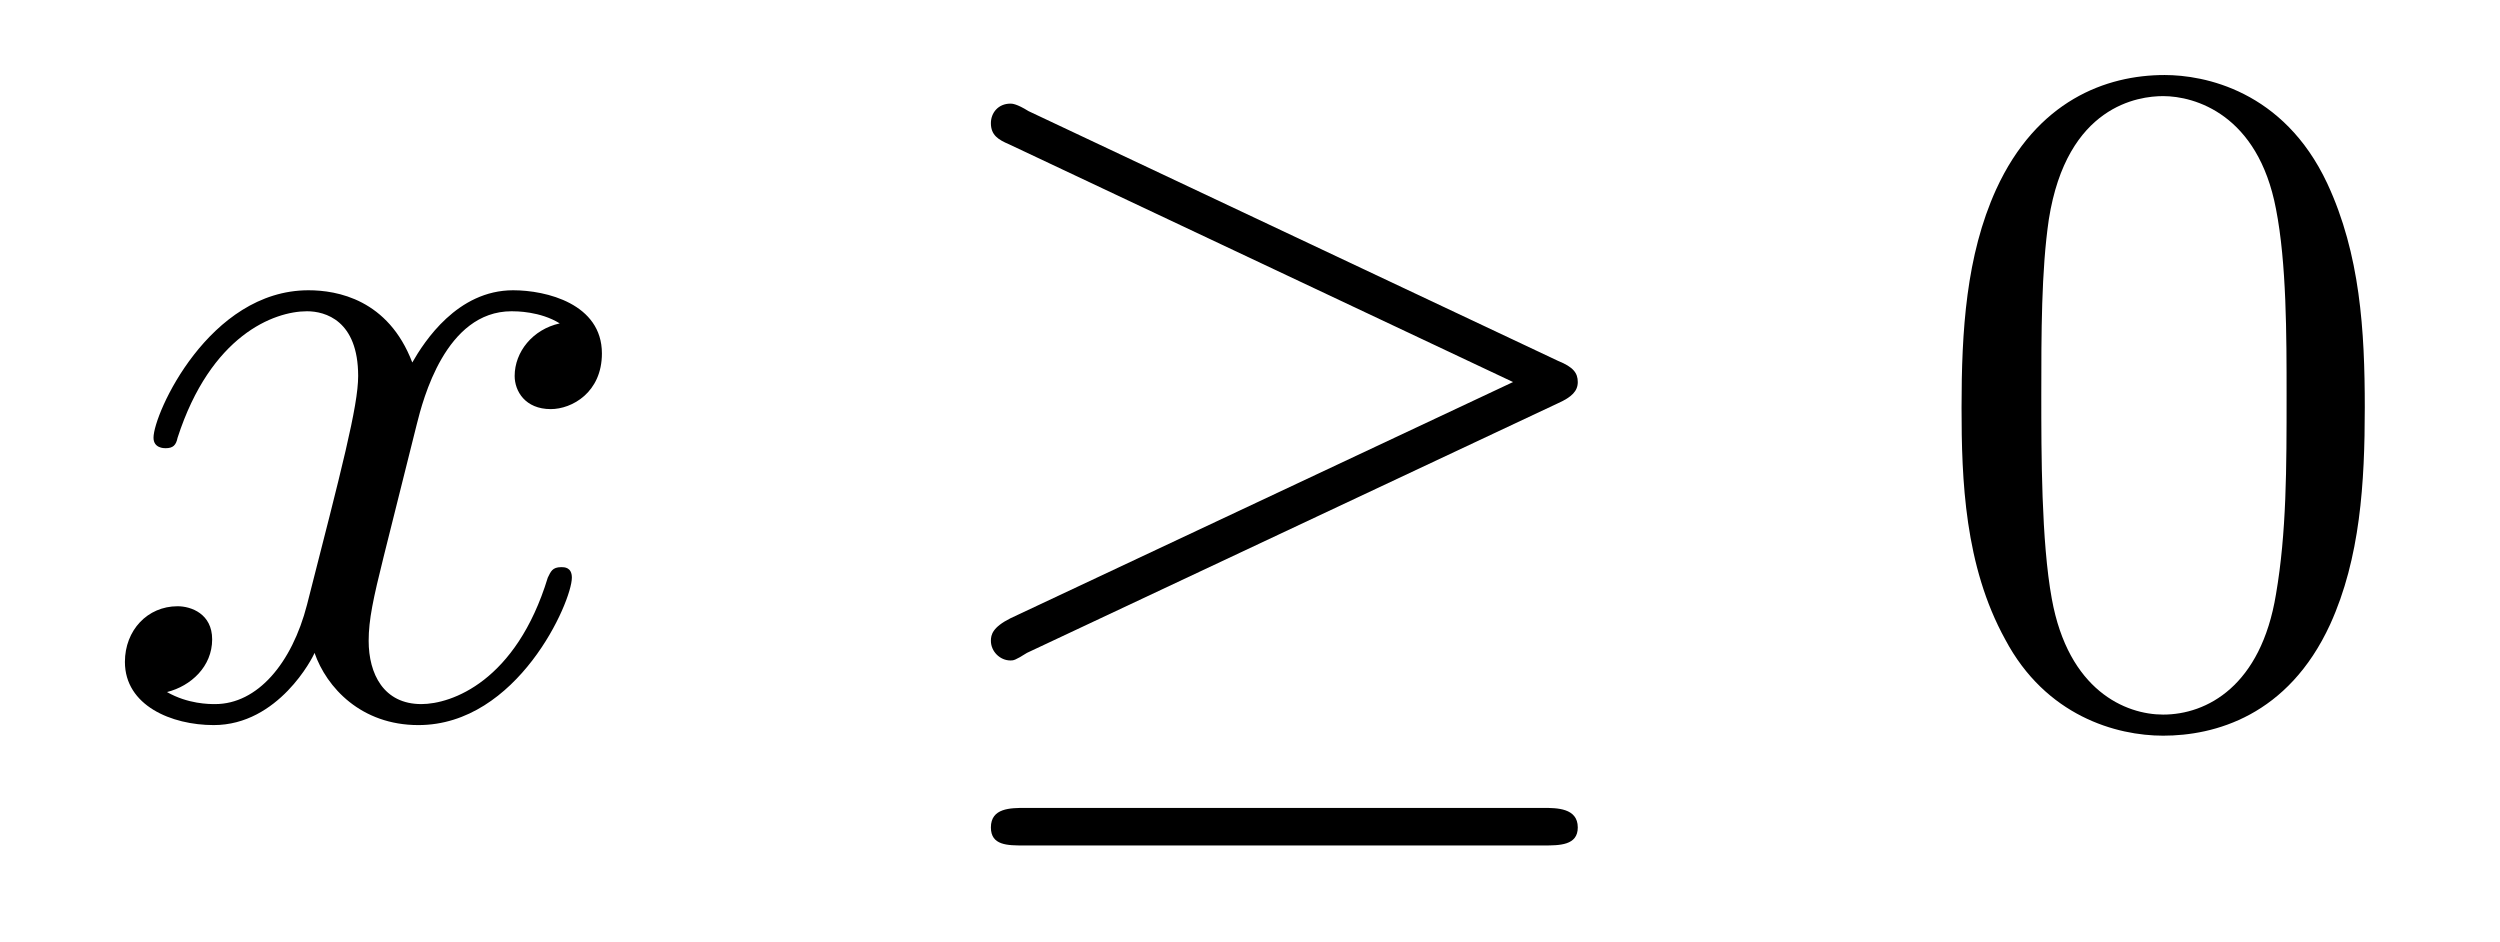
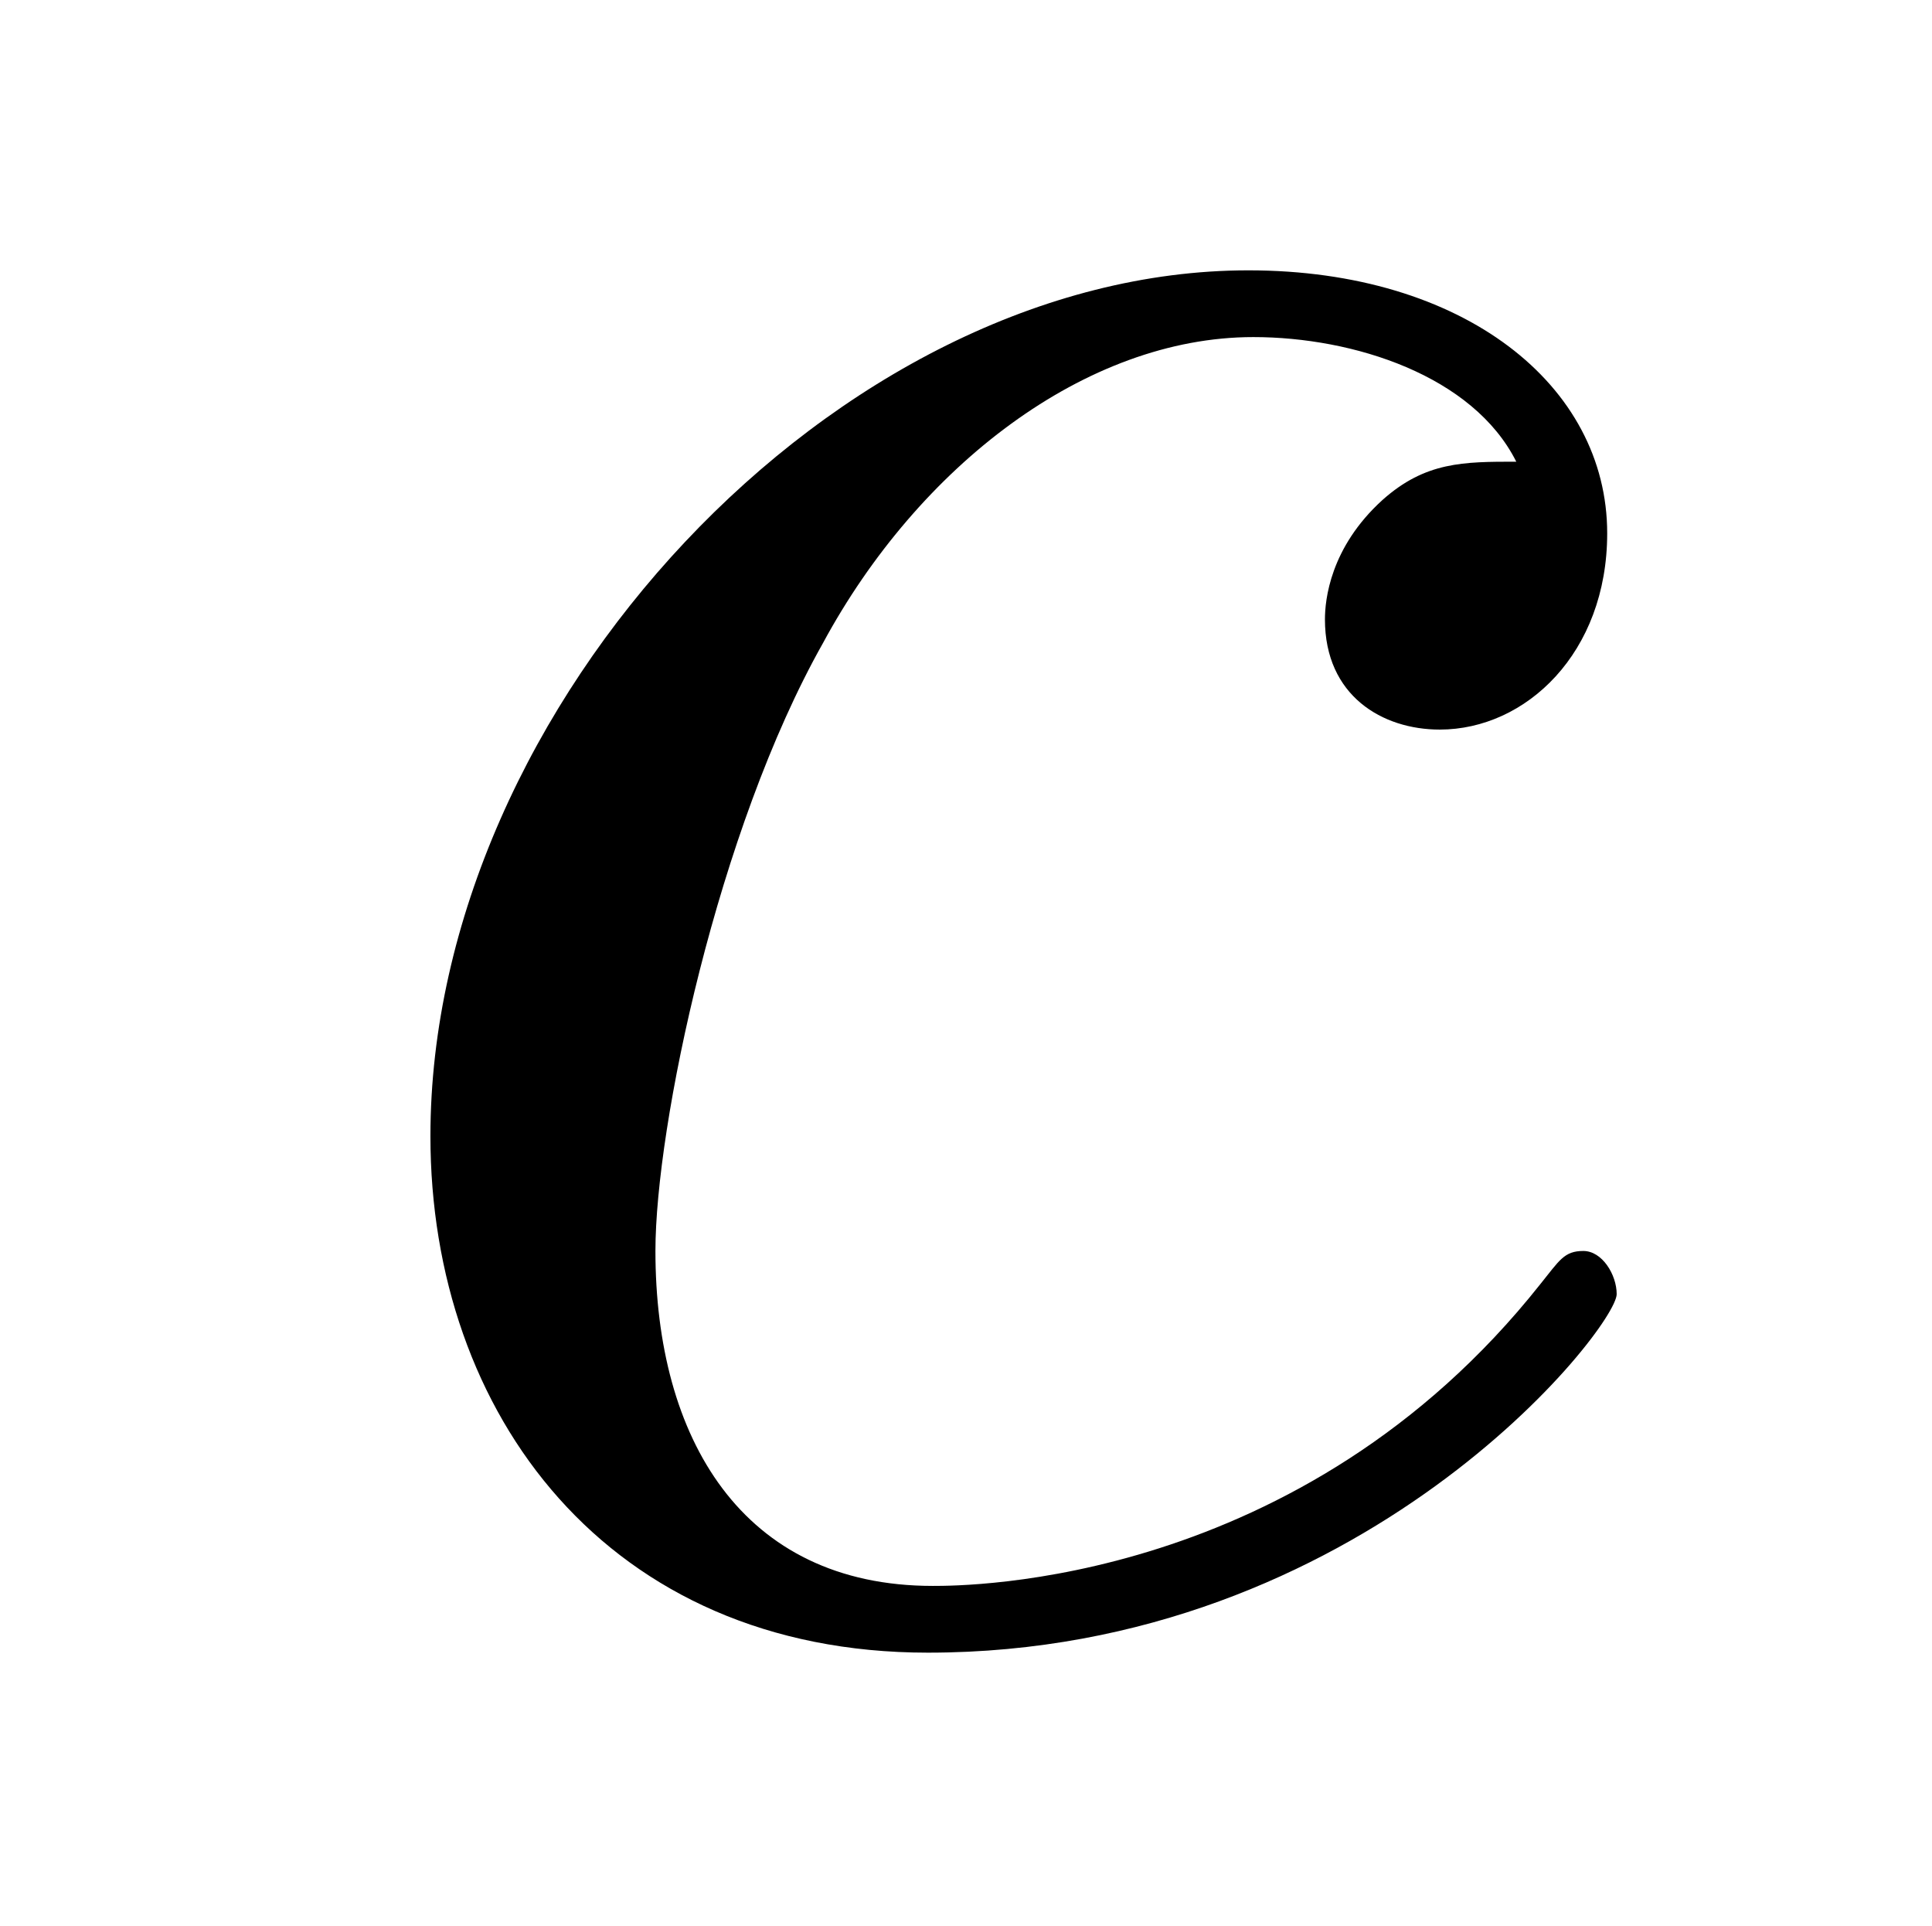
- <svg xmlns="http://www.w3.org/2000/svg" xmlns:xlink="http://www.w3.org/1999/xlink" viewBox="0 0 25.959 9.775" version="1.2">
+ <svg xmlns="http://www.w3.org/2000/svg" xmlns:xlink="http://www.w3.org/1999/xlink" viewBox="0 0 6.311 6.289" version="1.2">
  <defs>
    <g>
      <symbol overflow="visible" id="glyph0-0">
        <path style="stroke:none;" d="" />
      </symbol>
      <symbol overflow="visible" id="glyph0-1">
-         <path style="stroke:none;" d="M 3.328 -3.016 C 3.391 -3.266 3.625 -4.188 4.312 -4.188 C 4.359 -4.188 4.609 -4.188 4.812 -4.062 C 4.531 -4 4.344 -3.766 4.344 -3.516 C 4.344 -3.359 4.453 -3.172 4.719 -3.172 C 4.938 -3.172 5.25 -3.344 5.25 -3.75 C 5.25 -4.266 4.672 -4.406 4.328 -4.406 C 3.75 -4.406 3.406 -3.875 3.281 -3.656 C 3.031 -4.312 2.5 -4.406 2.203 -4.406 C 1.172 -4.406 0.594 -3.125 0.594 -2.875 C 0.594 -2.766 0.703 -2.766 0.719 -2.766 C 0.797 -2.766 0.828 -2.797 0.844 -2.875 C 1.188 -3.938 1.844 -4.188 2.188 -4.188 C 2.375 -4.188 2.719 -4.094 2.719 -3.516 C 2.719 -3.203 2.547 -2.547 2.188 -1.141 C 2.031 -0.531 1.672 -0.109 1.234 -0.109 C 1.172 -0.109 0.953 -0.109 0.734 -0.234 C 0.984 -0.297 1.203 -0.5 1.203 -0.781 C 1.203 -1.047 0.984 -1.125 0.844 -1.125 C 0.531 -1.125 0.297 -0.875 0.297 -0.547 C 0.297 -0.094 0.781 0.109 1.219 0.109 C 1.891 0.109 2.25 -0.594 2.266 -0.641 C 2.391 -0.281 2.75 0.109 3.344 0.109 C 4.375 0.109 4.938 -1.172 4.938 -1.422 C 4.938 -1.531 4.859 -1.531 4.828 -1.531 C 4.734 -1.531 4.719 -1.484 4.688 -1.422 C 4.359 -0.344 3.688 -0.109 3.375 -0.109 C 2.984 -0.109 2.828 -0.422 2.828 -0.766 C 2.828 -0.984 2.875 -1.203 2.984 -1.641 Z M 3.328 -3.016 " />
-       </symbol>
-       <symbol overflow="visible" id="glyph1-0">
-         <path style="stroke:none;" d="" />
-       </symbol>
-       <symbol overflow="visible" id="glyph1-1">
-         <path style="stroke:none;" d="M 6.719 -3.234 C 6.859 -3.297 6.922 -3.359 6.922 -3.453 C 6.922 -3.547 6.875 -3.609 6.719 -3.672 L 1.219 -6.266 C 1.094 -6.344 1.047 -6.344 1.031 -6.344 C 0.906 -6.344 0.828 -6.25 0.828 -6.141 C 0.828 -6.016 0.906 -5.969 1.016 -5.922 L 6.25 -3.453 L 1.031 -1 C 0.844 -0.906 0.828 -0.828 0.828 -0.766 C 0.828 -0.656 0.922 -0.562 1.031 -0.562 C 1.062 -0.562 1.078 -0.562 1.203 -0.641 Z M 6.562 1.359 C 6.734 1.359 6.922 1.359 6.922 1.172 C 6.922 0.969 6.703 0.969 6.562 0.969 L 1.188 0.969 C 1.031 0.969 0.828 0.969 0.828 1.172 C 0.828 1.359 1 1.359 1.172 1.359 Z M 6.562 1.359 " />
-       </symbol>
-       <symbol overflow="visible" id="glyph2-0">
-         <path style="stroke:none;" d="" />
-       </symbol>
-       <symbol overflow="visible" id="glyph2-1">
-         <path style="stroke:none;" d="M 4.578 -3.188 C 4.578 -3.984 4.531 -4.781 4.188 -5.516 C 3.734 -6.484 2.906 -6.641 2.5 -6.641 C 1.891 -6.641 1.172 -6.375 0.75 -5.453 C 0.438 -4.766 0.391 -3.984 0.391 -3.188 C 0.391 -2.438 0.422 -1.547 0.844 -0.781 C 1.266 0.016 2 0.219 2.484 0.219 C 3.016 0.219 3.781 0.016 4.219 -0.938 C 4.531 -1.625 4.578 -2.406 4.578 -3.188 Z M 2.484 0 C 2.094 0 1.5 -0.25 1.328 -1.203 C 1.219 -1.797 1.219 -2.719 1.219 -3.312 C 1.219 -3.953 1.219 -4.609 1.297 -5.141 C 1.484 -6.328 2.234 -6.422 2.484 -6.422 C 2.812 -6.422 3.469 -6.234 3.656 -5.25 C 3.766 -4.688 3.766 -3.938 3.766 -3.312 C 3.766 -2.562 3.766 -1.891 3.656 -1.25 C 3.5 -0.297 2.938 0 2.484 0 Z M 2.484 0 " />
+         <path style="stroke:none;" d="M 3.953 -3.781 C 3.781 -3.781 3.656 -3.781 3.516 -3.656 C 3.344 -3.5 3.328 -3.328 3.328 -3.266 C 3.328 -3.016 3.516 -2.906 3.703 -2.906 C 3.984 -2.906 4.25 -3.156 4.25 -3.547 C 4.25 -4.031 3.781 -4.406 3.078 -4.406 C 1.734 -4.406 0.406 -2.984 0.406 -1.578 C 0.406 -0.672 0.984 0.109 2.031 0.109 C 3.453 0.109 4.281 -0.953 4.281 -1.062 C 4.281 -1.125 4.234 -1.203 4.172 -1.203 C 4.109 -1.203 4.094 -1.172 4.031 -1.094 C 3.25 -0.109 2.156 -0.109 2.047 -0.109 C 1.422 -0.109 1.141 -0.594 1.141 -1.203 C 1.141 -1.609 1.344 -2.578 1.688 -3.188 C 2 -3.766 2.547 -4.188 3.094 -4.188 C 3.422 -4.188 3.812 -4.062 3.953 -3.781 Z M 3.953 -3.781 " />
      </symbol>
    </g>
  </defs>
  <g id="surface1">
    <g style="fill:rgb(0%,0%,0%);fill-opacity:1;">
-       <use xlink:href="#glyph0-1" x="1" y="7.42" />
-     </g>
-     <g style="fill:rgb(0%,0%,0%);fill-opacity:1;">
-       <use xlink:href="#glyph1-1" x="9.461" y="7.42" />
-     </g>
-     <g style="fill:rgb(0%,0%,0%);fill-opacity:1;">
-       <use xlink:href="#glyph2-1" x="19.977" y="7.42" />
+       <use xlink:href="#glyph0-1" x="1" y="5.289" />
    </g>
  </g>
</svg>
